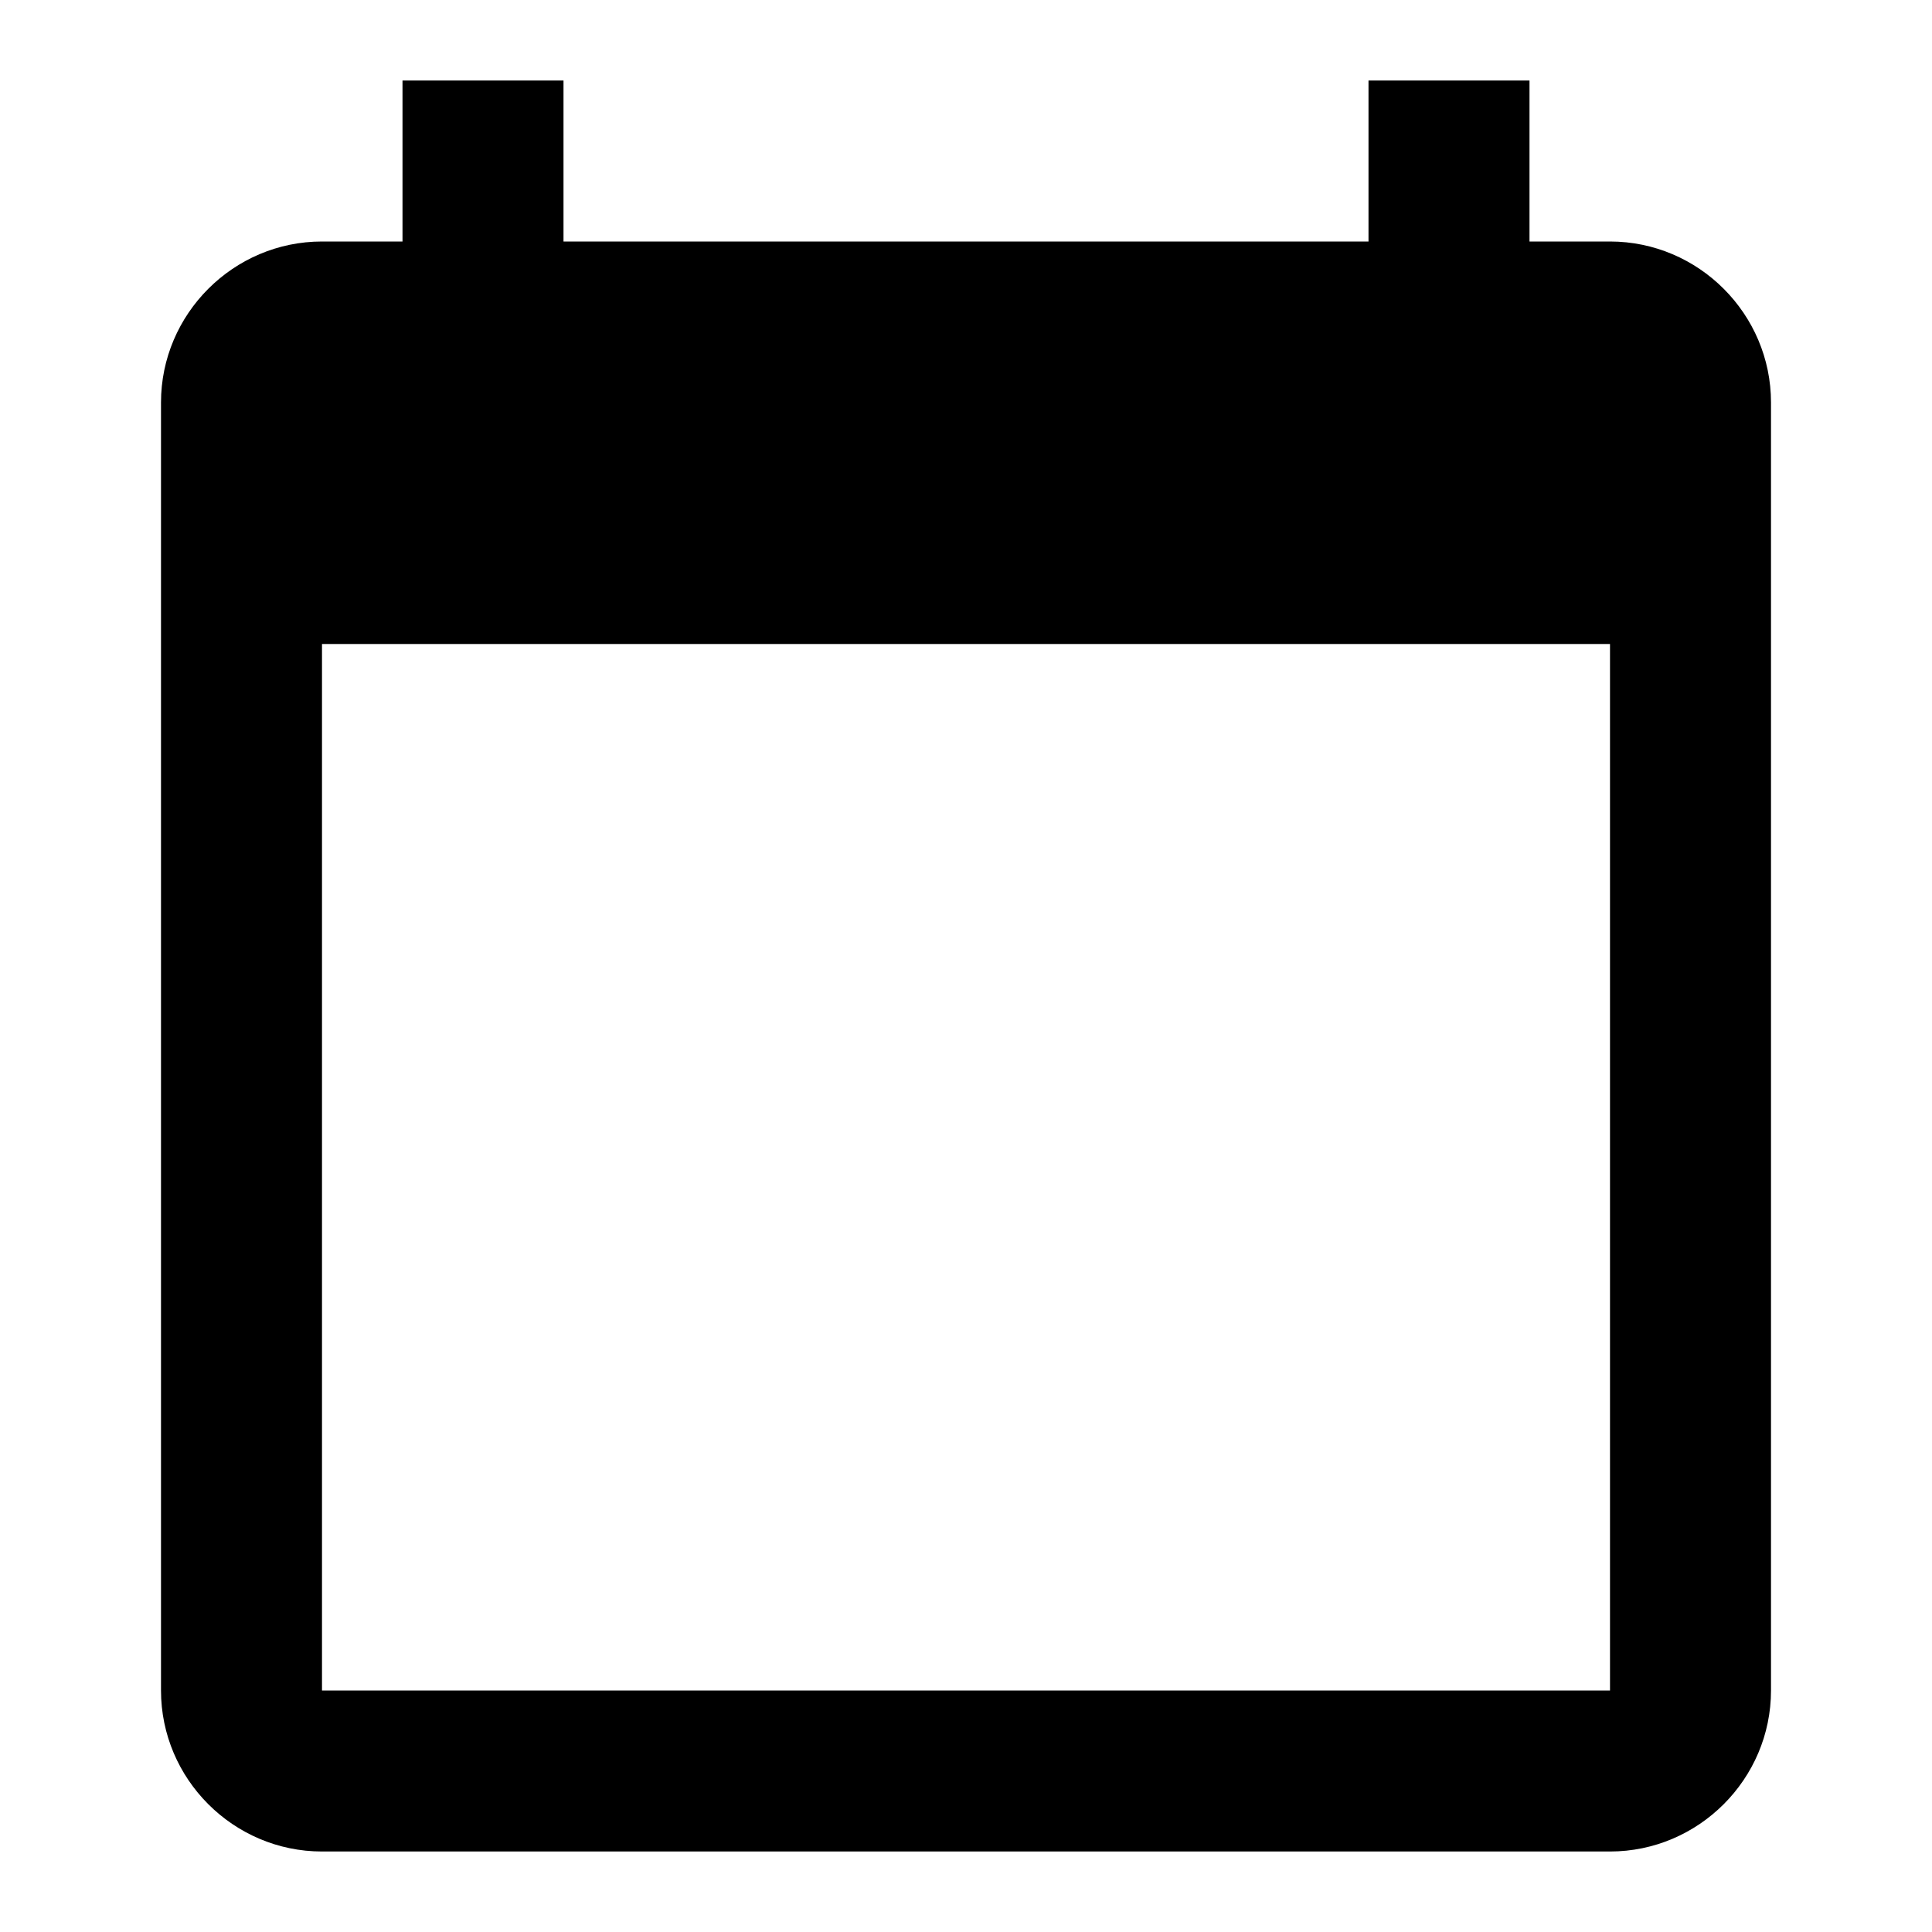
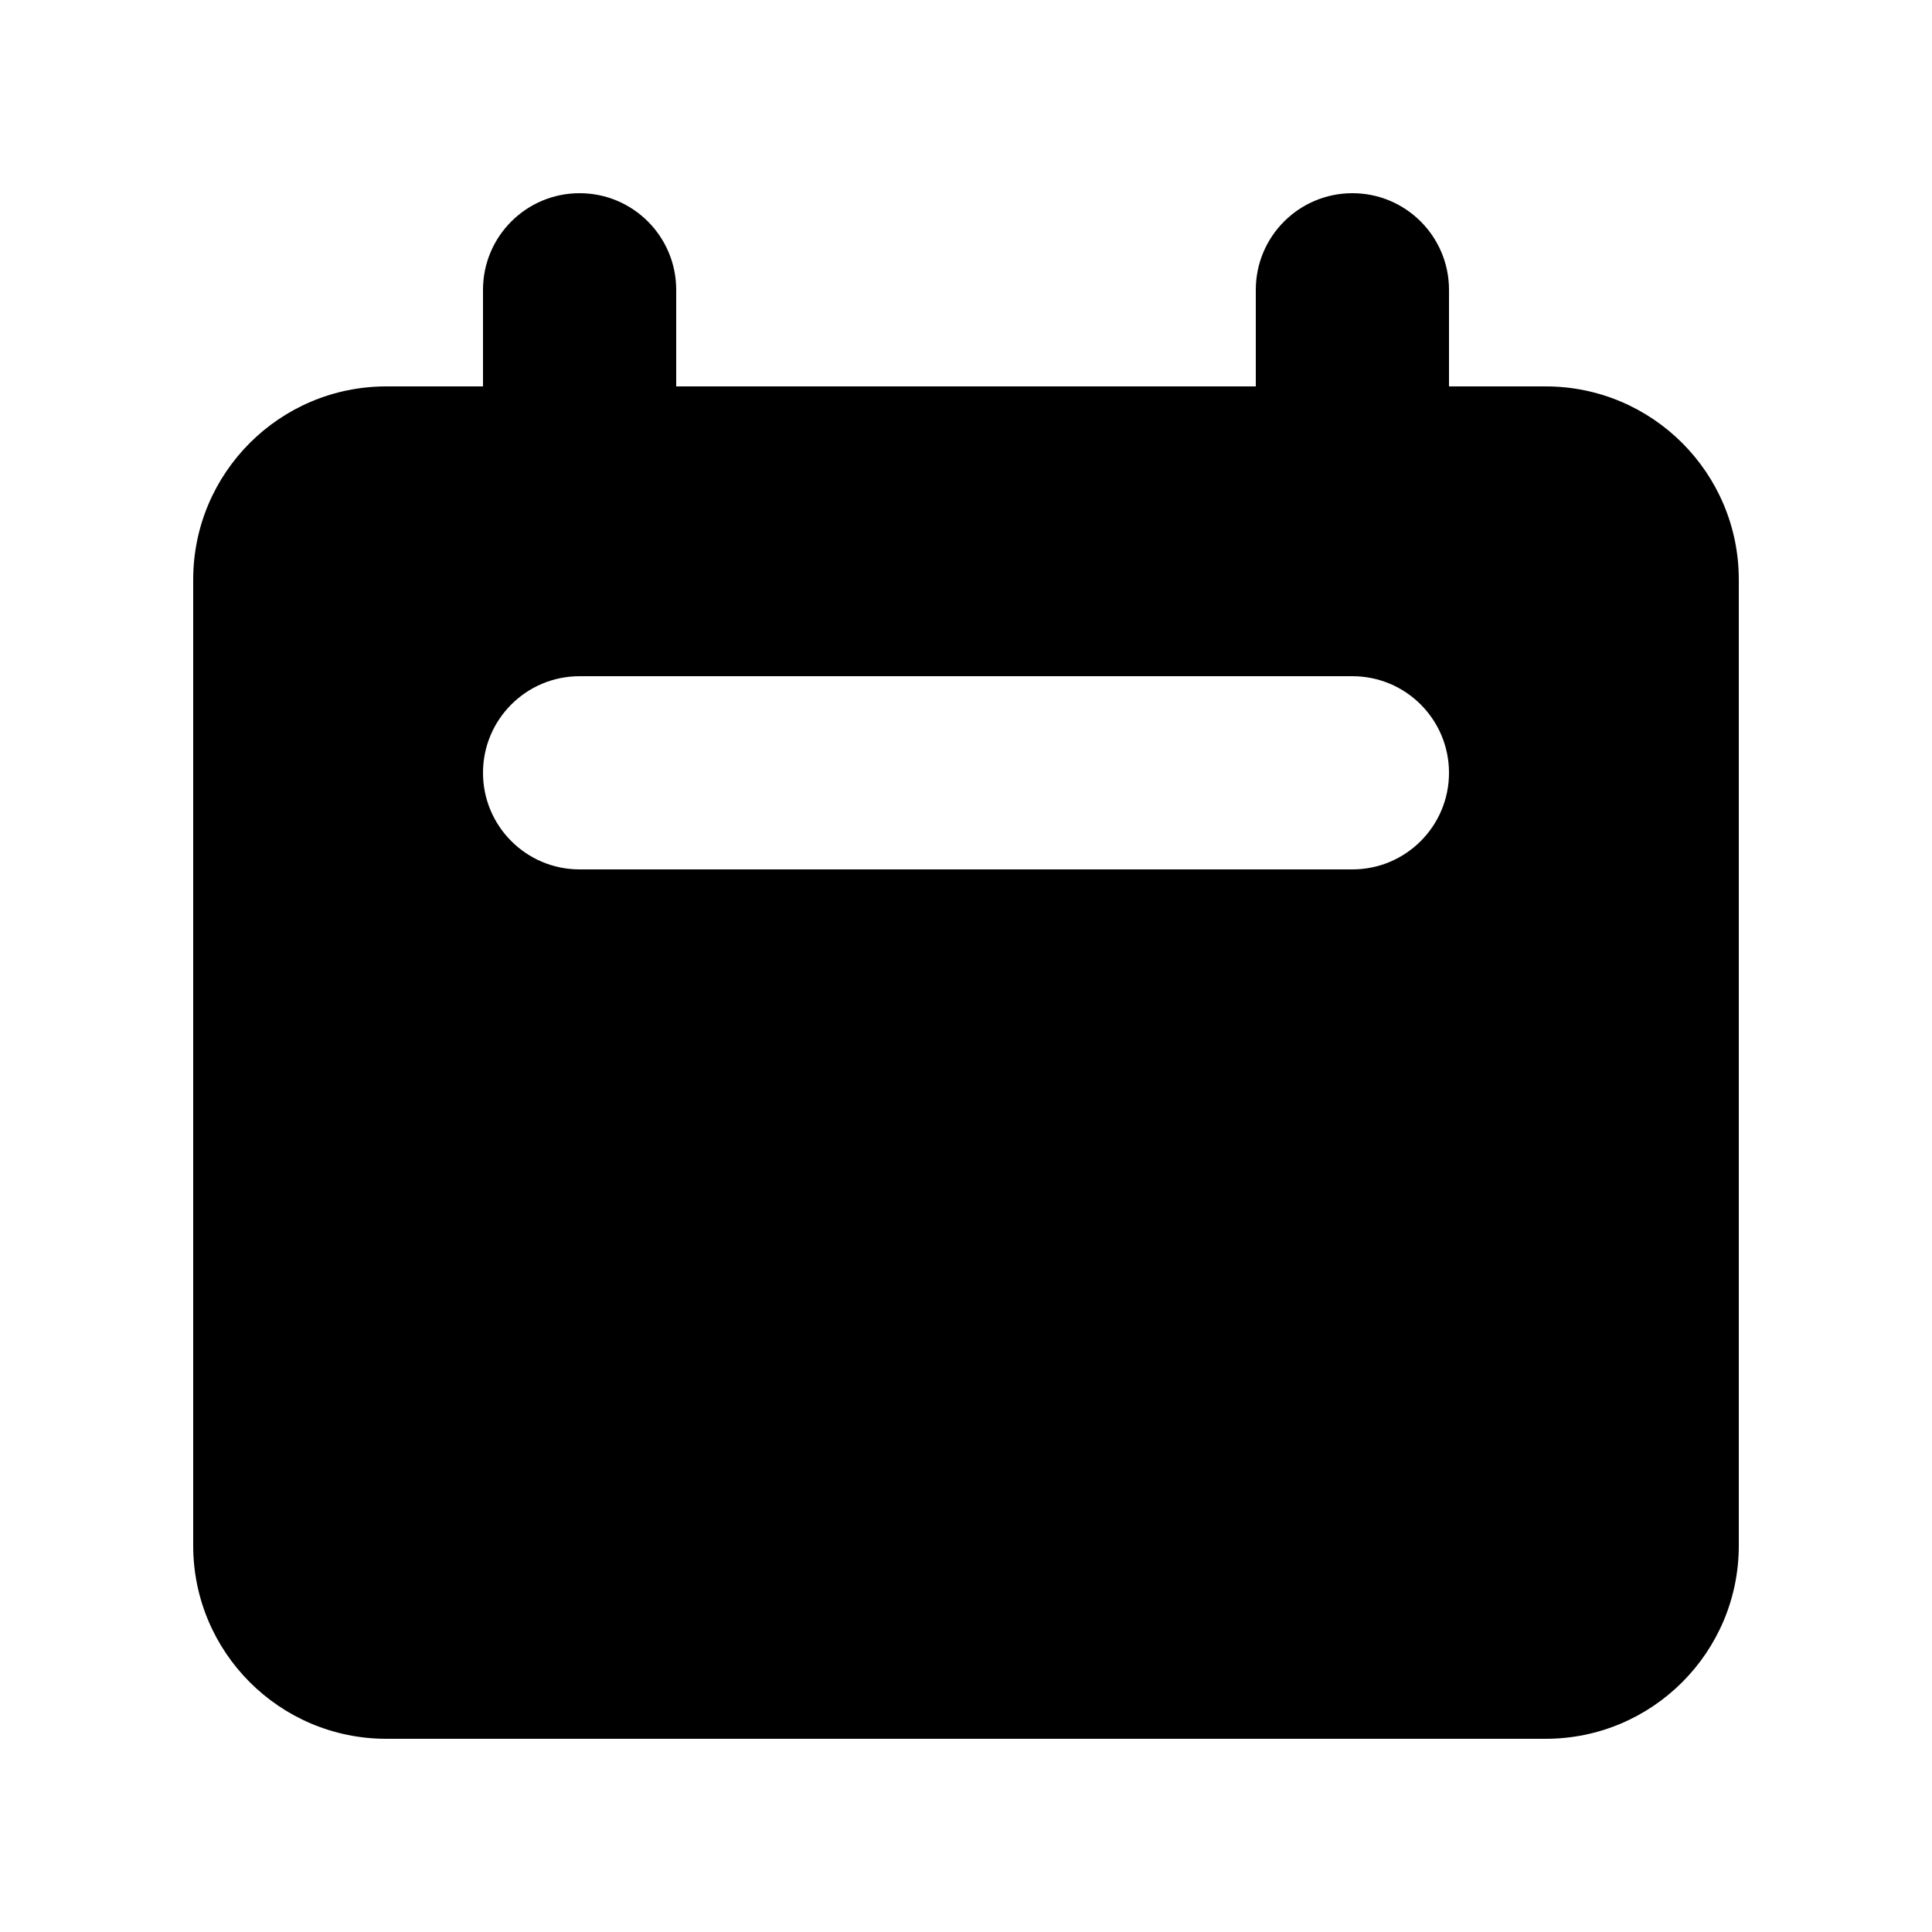
- <svg xmlns="http://www.w3.org/2000/svg" height="24" viewBox="0 0 24 24" width="24">
-   <path d="M0 0h24v24H0z" fill="none" />
-   <path fill="currentColor" d="M20 3h-1V1h-2v2H7V1H5v2H4c-1.1 0-2 .9-2 2v16c0 1.1.9 2 2 2h16c1.1 0 2-.9 2-2V5c0-1.1-.9-2-2-2zm0 18H4V8h16v13z" />
+ <svg xmlns="http://www.w3.org/2000/svg" viewBox="0 0 20 20" fill="currentColor">
+   <path fill-rule="evenodd" d="M6 2a1 1 0 00-1 1v1H4a2 2 0 00-2 2v10a2 2 0 002 2h12a2 2 0 002-2V6a2 2 0 00-2-2h-1V3a1 1 0 10-2 0v1H7V3a1 1 0 00-1-1zm0 5a1 1 0 000 2h8a1 1 0 100-2H6z" clip-rule="evenodd" />
</svg>
